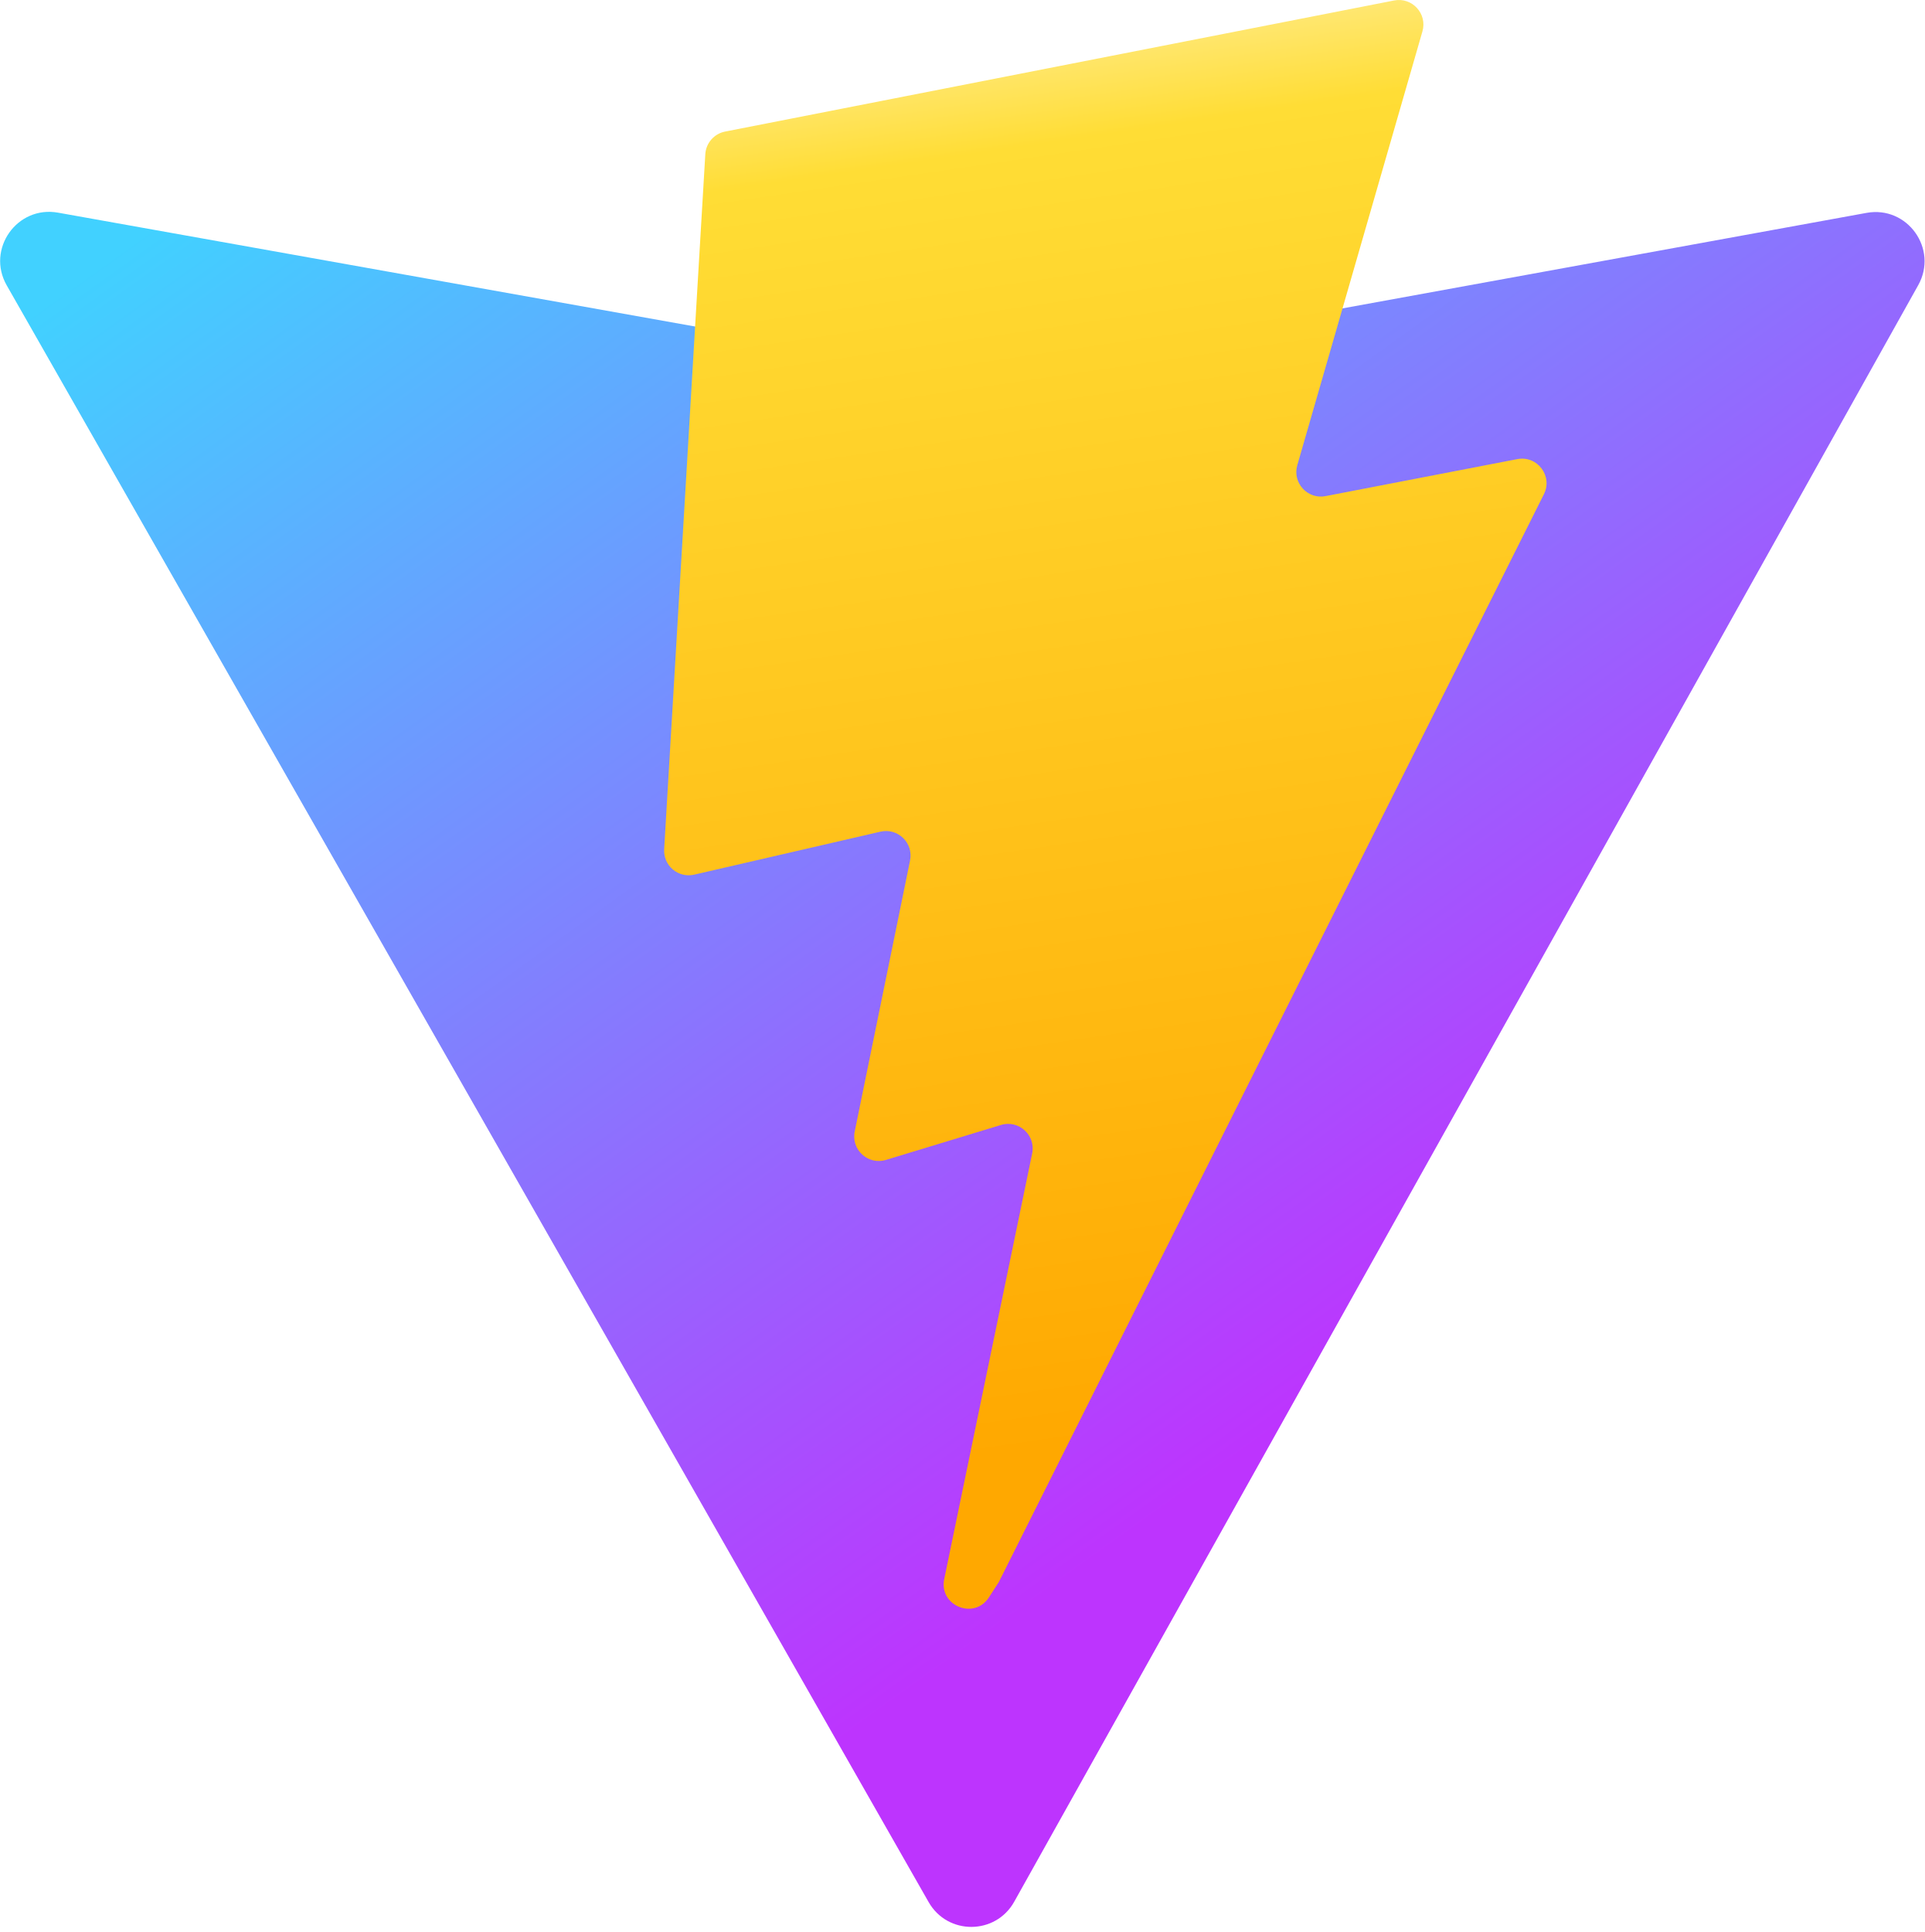
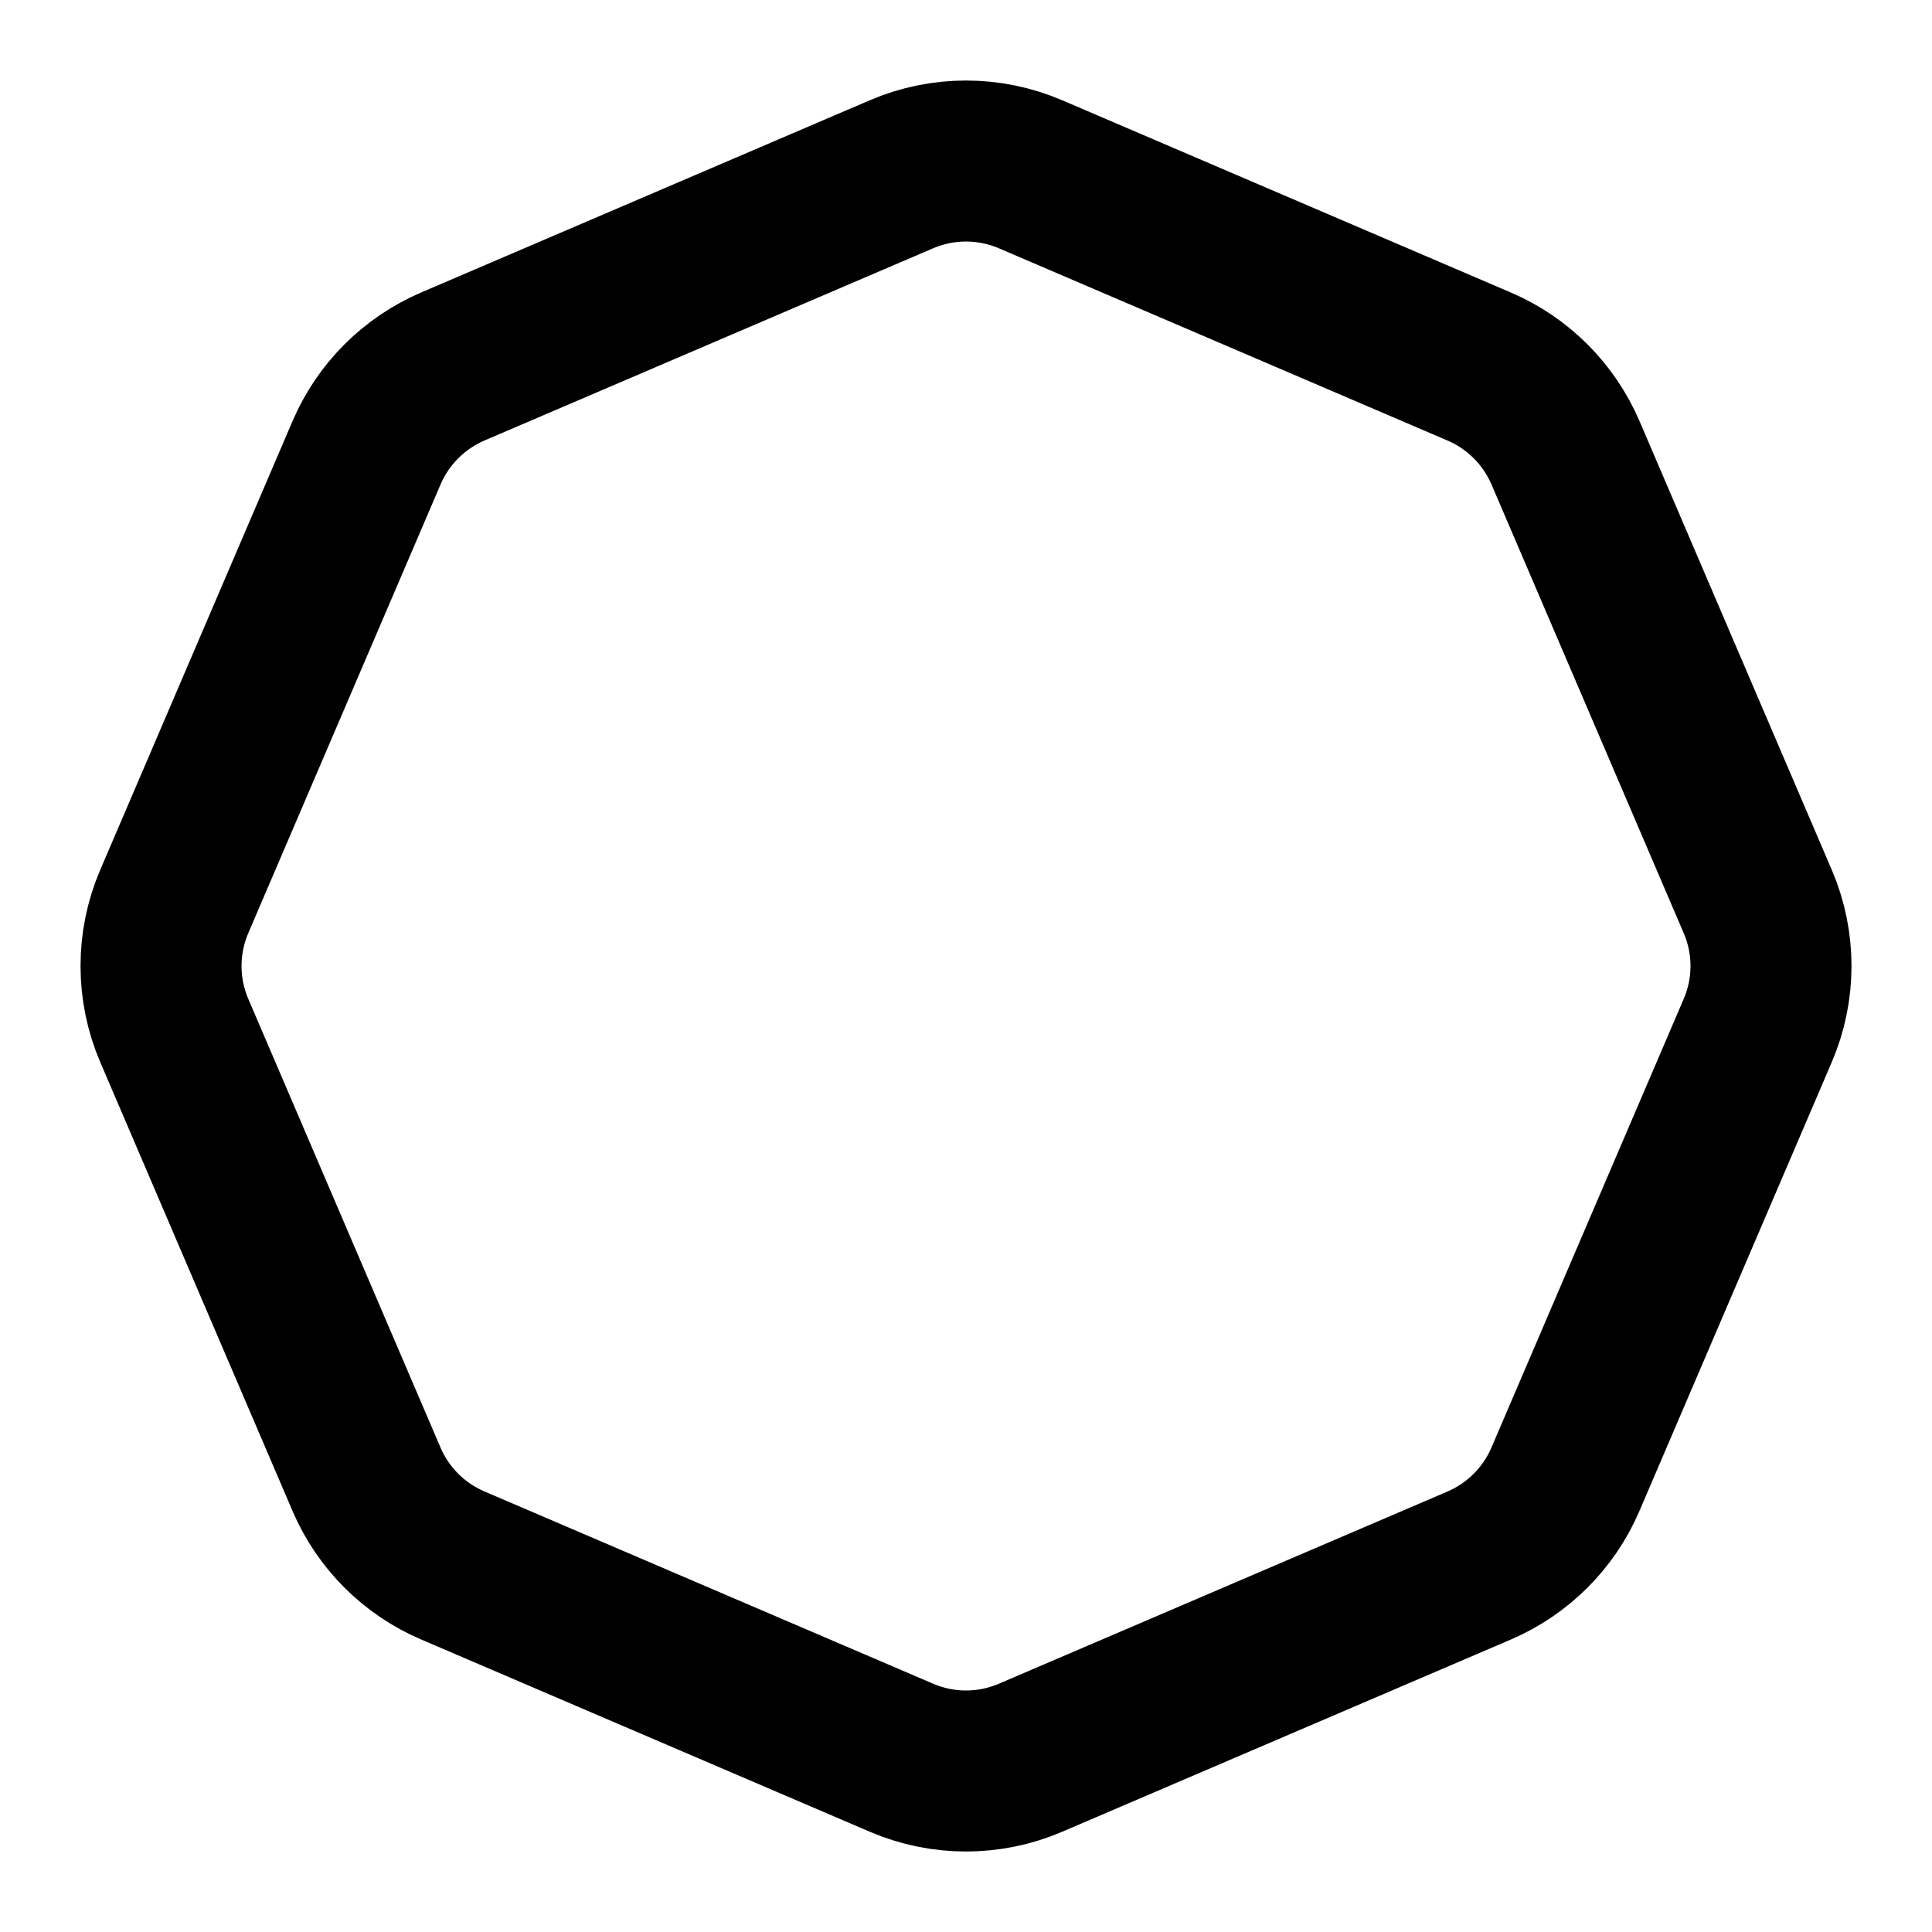
- <svg xmlns="http://www.w3.org/2000/svg" aria-hidden="true" role="img" class="iconify iconify--logos" width="31.88" height="32" preserveAspectRatio="xMidYMid meet" viewBox="0 0 256 257">
-   <defs>
-     <linearGradient id="IconifyId1813088fe1fbc01fb466" x1="-.828%" x2="57.636%" y1="7.652%" y2="78.411%">
-       <stop offset="0%" stop-color="#41D1FF" />
-       <stop offset="100%" stop-color="#BD34FE" />
-     </linearGradient>
-     <linearGradient id="IconifyId1813088fe1fbc01fb467" x1="43.376%" x2="50.316%" y1="2.242%" y2="89.03%">
-       <stop offset="0%" stop-color="#FFEA83" />
-       <stop offset="8.333%" stop-color="#FFDD35" />
-       <stop offset="100%" stop-color="#FFA800" />
-     </linearGradient>
-   </defs>
-   <path fill="url(#IconifyId1813088fe1fbc01fb466)" d="M255.153 37.938L134.897 252.976c-2.483 4.44-8.862 4.466-11.382.048L.875 37.958c-2.746-4.814 1.371-10.646 6.827-9.67l120.385 21.517a6.537 6.537 0 0 0 2.322-.004l117.867-21.483c5.438-.991 9.574 4.796 6.877 9.62Z" />
-   <path fill="url(#IconifyId1813088fe1fbc01fb467)" d="M185.432.063L96.44 17.501a3.268 3.268 0 0 0-2.634 3.014l-5.474 92.456a3.268 3.268 0 0 0 3.997 3.378l24.777-5.718c2.318-.535 4.413 1.507 3.936 3.838l-7.361 36.047c-.495 2.426 1.782 4.5 4.151 3.78l15.304-4.649c2.372-.72 4.652 1.36 4.15 3.788l-11.698 56.621c-.732 3.542 3.979 5.473 5.943 2.437l1.313-2.028l72.516-144.72c1.215-2.423-.88-5.186-3.54-4.672l-25.505 4.922c-2.396.462-4.435-1.77-3.759-4.114l16.646-57.705c.677-2.35-1.37-4.583-3.769-4.113Z" />
+ <svg xmlns="http://www.w3.org/2000/svg" width="24" height="24" viewBox="0 0 24 24" fill="none" stroke="currentColor" stroke-width="2" stroke-linecap="round" stroke-linejoin="round" class="icon icon-tabler icons-tabler-outline icon-tabler-octagon">
+   <path stroke="none" d="M0 0h24v24H0z" fill="none" />
+   <path d="M12.802 2.165l5.575 2.389c.48 .206 .863 .589 1.07 1.07l2.388 5.574c.22 .512 .22 1.092 0 1.604l-2.389 5.575c-.206 .48 -.589 .863 -1.07 1.07l-5.574 2.388c-.512 .22 -1.092 .22 -1.604 0l-5.575 -2.389a2.036 2.036 0 0 1 -1.07 -1.07l-2.388 -5.574a2.036 2.036 0 0 1 0 -1.604l2.389 -5.575c.206 -.48 .589 -.863 1.07 -1.07l5.574 -2.388a2.036 2.036 0 0 1 1.604 0z" />
</svg>
